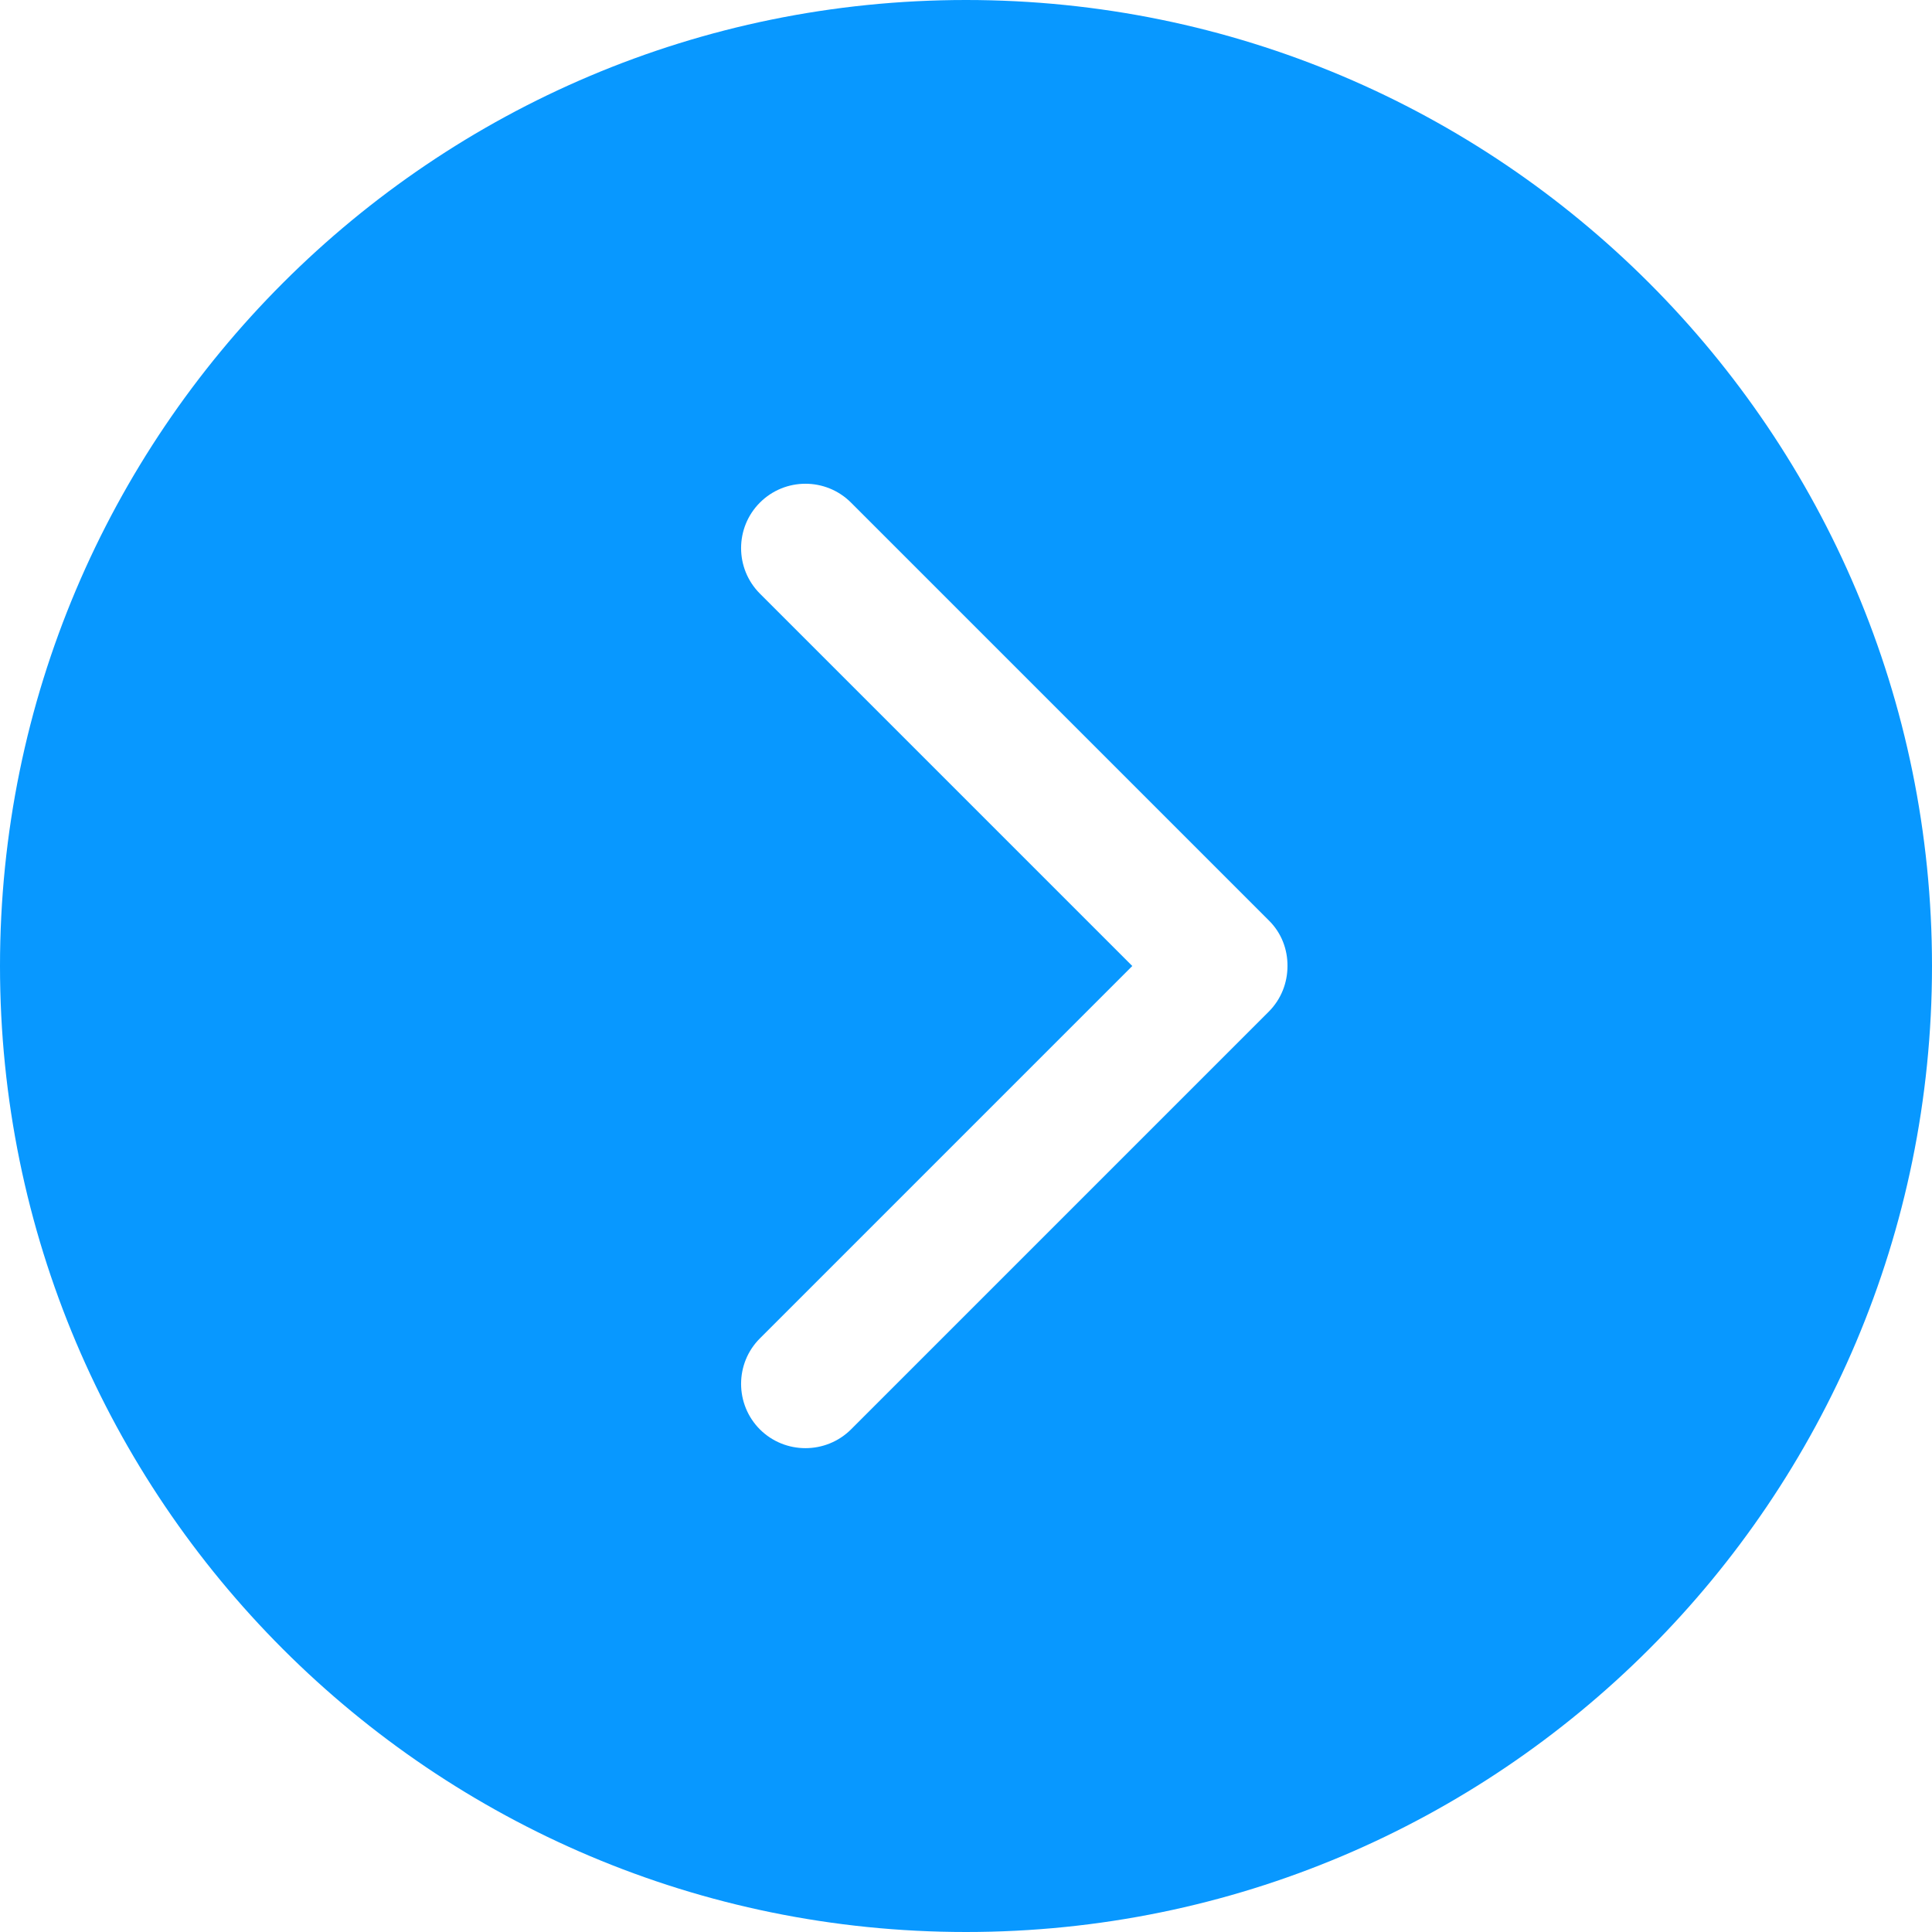
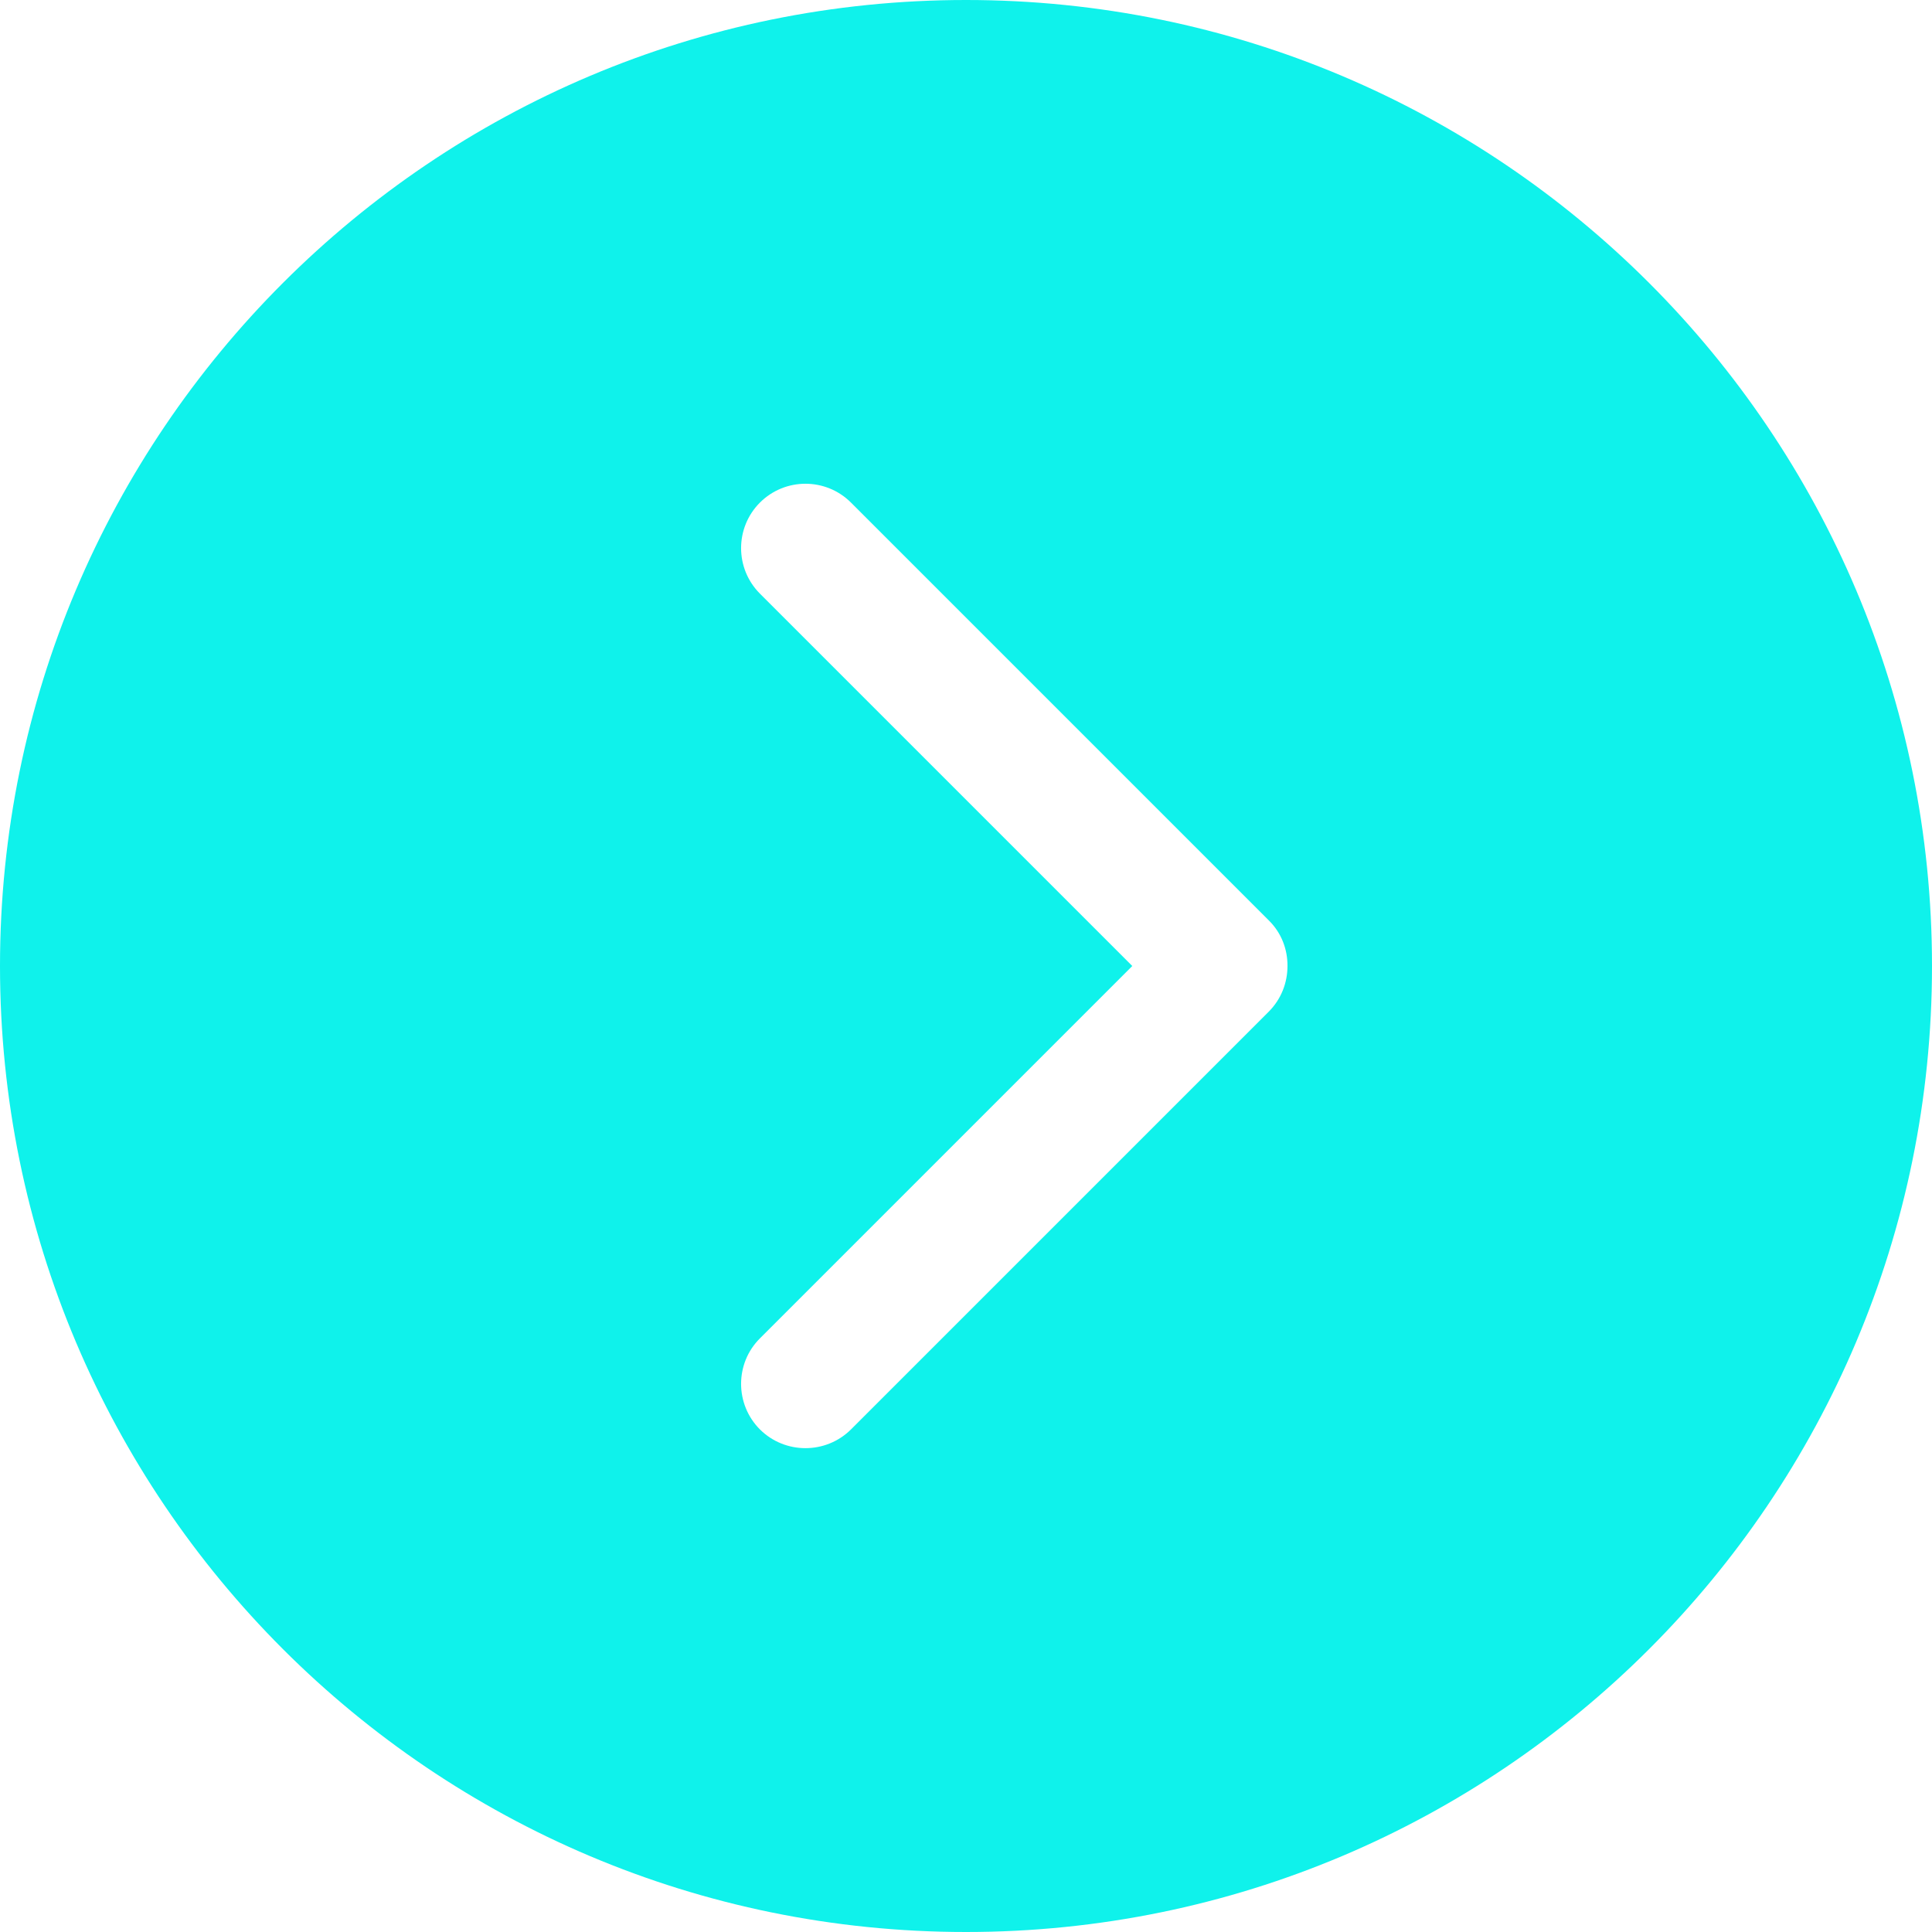
<svg xmlns="http://www.w3.org/2000/svg" version="1.1" id="Capa_1" x="0px" y="0px" viewBox="0 0 455.992 455.992" style="enable-background:new 0 0 455.992 455.992;" xml:space="preserve" width="512px" height="512px">
  <g>
    <g>
      <g>
-         <path d="M227.996,0C102.081,0,0,102.081,0,227.996c0,125.945,102.081,227.996,227.996,227.996     c125.945,0,227.996-102.051,227.996-227.996C455.992,102.081,353.941,0,227.996,0z M299.435,238.788l-98.585,98.585     c-5.928,5.897-15.565,5.897-21.492,0c-5.928-5.928-5.928-15.595,0-21.492l87.885-87.885l-87.885-87.885     c-5.928-5.928-5.928-15.565,0-21.492s15.565-5.928,21.492,0l98.585,98.585c3.04,2.979,4.469,6.901,4.438,10.792     C303.873,231.918,302.414,235.809,299.435,238.788z" fill="#0898ff" />
+         <path d="M227.996,0C102.081,0,0,102.081,0,227.996c0,125.945,102.081,227.996,227.996,227.996     c125.945,0,227.996-102.051,227.996-227.996C455.992,102.081,353.941,0,227.996,0z M299.435,238.788l-98.585,98.585     c-5.928,5.897-15.565,5.897-21.492,0c-5.928-5.928-5.928-15.595,0-21.492l87.885-87.885l-87.885-87.885     c-5.928-5.928-5.928-15.565,0-21.492s15.565-5.928,21.492,0l98.585,98.585c3.04,2.979,4.469,6.901,4.438,10.792     C303.873,231.918,302.414,235.809,299.435,238.788z" fill="#0ff2eb" />
      </g>
    </g>
    <g>
	</g>
    <g>
	</g>
    <g>
	</g>
    <g>
	</g>
    <g>
	</g>
    <g>
	</g>
    <g>
	</g>
    <g>
	</g>
    <g>
	</g>
    <g>
	</g>
    <g>
	</g>
    <g>
	</g>
    <g>
	</g>
    <g>
	</g>
    <g>
	</g>
  </g>
  <g>
</g>
  <g>
</g>
  <g>
</g>
  <g>
</g>
  <g>
</g>
  <g>
</g>
  <g>
</g>
  <g>
</g>
  <g>
</g>
  <g>
</g>
  <g>
</g>
  <g>
</g>
  <g>
</g>
  <g>
</g>
  <g>
</g>
</svg>
